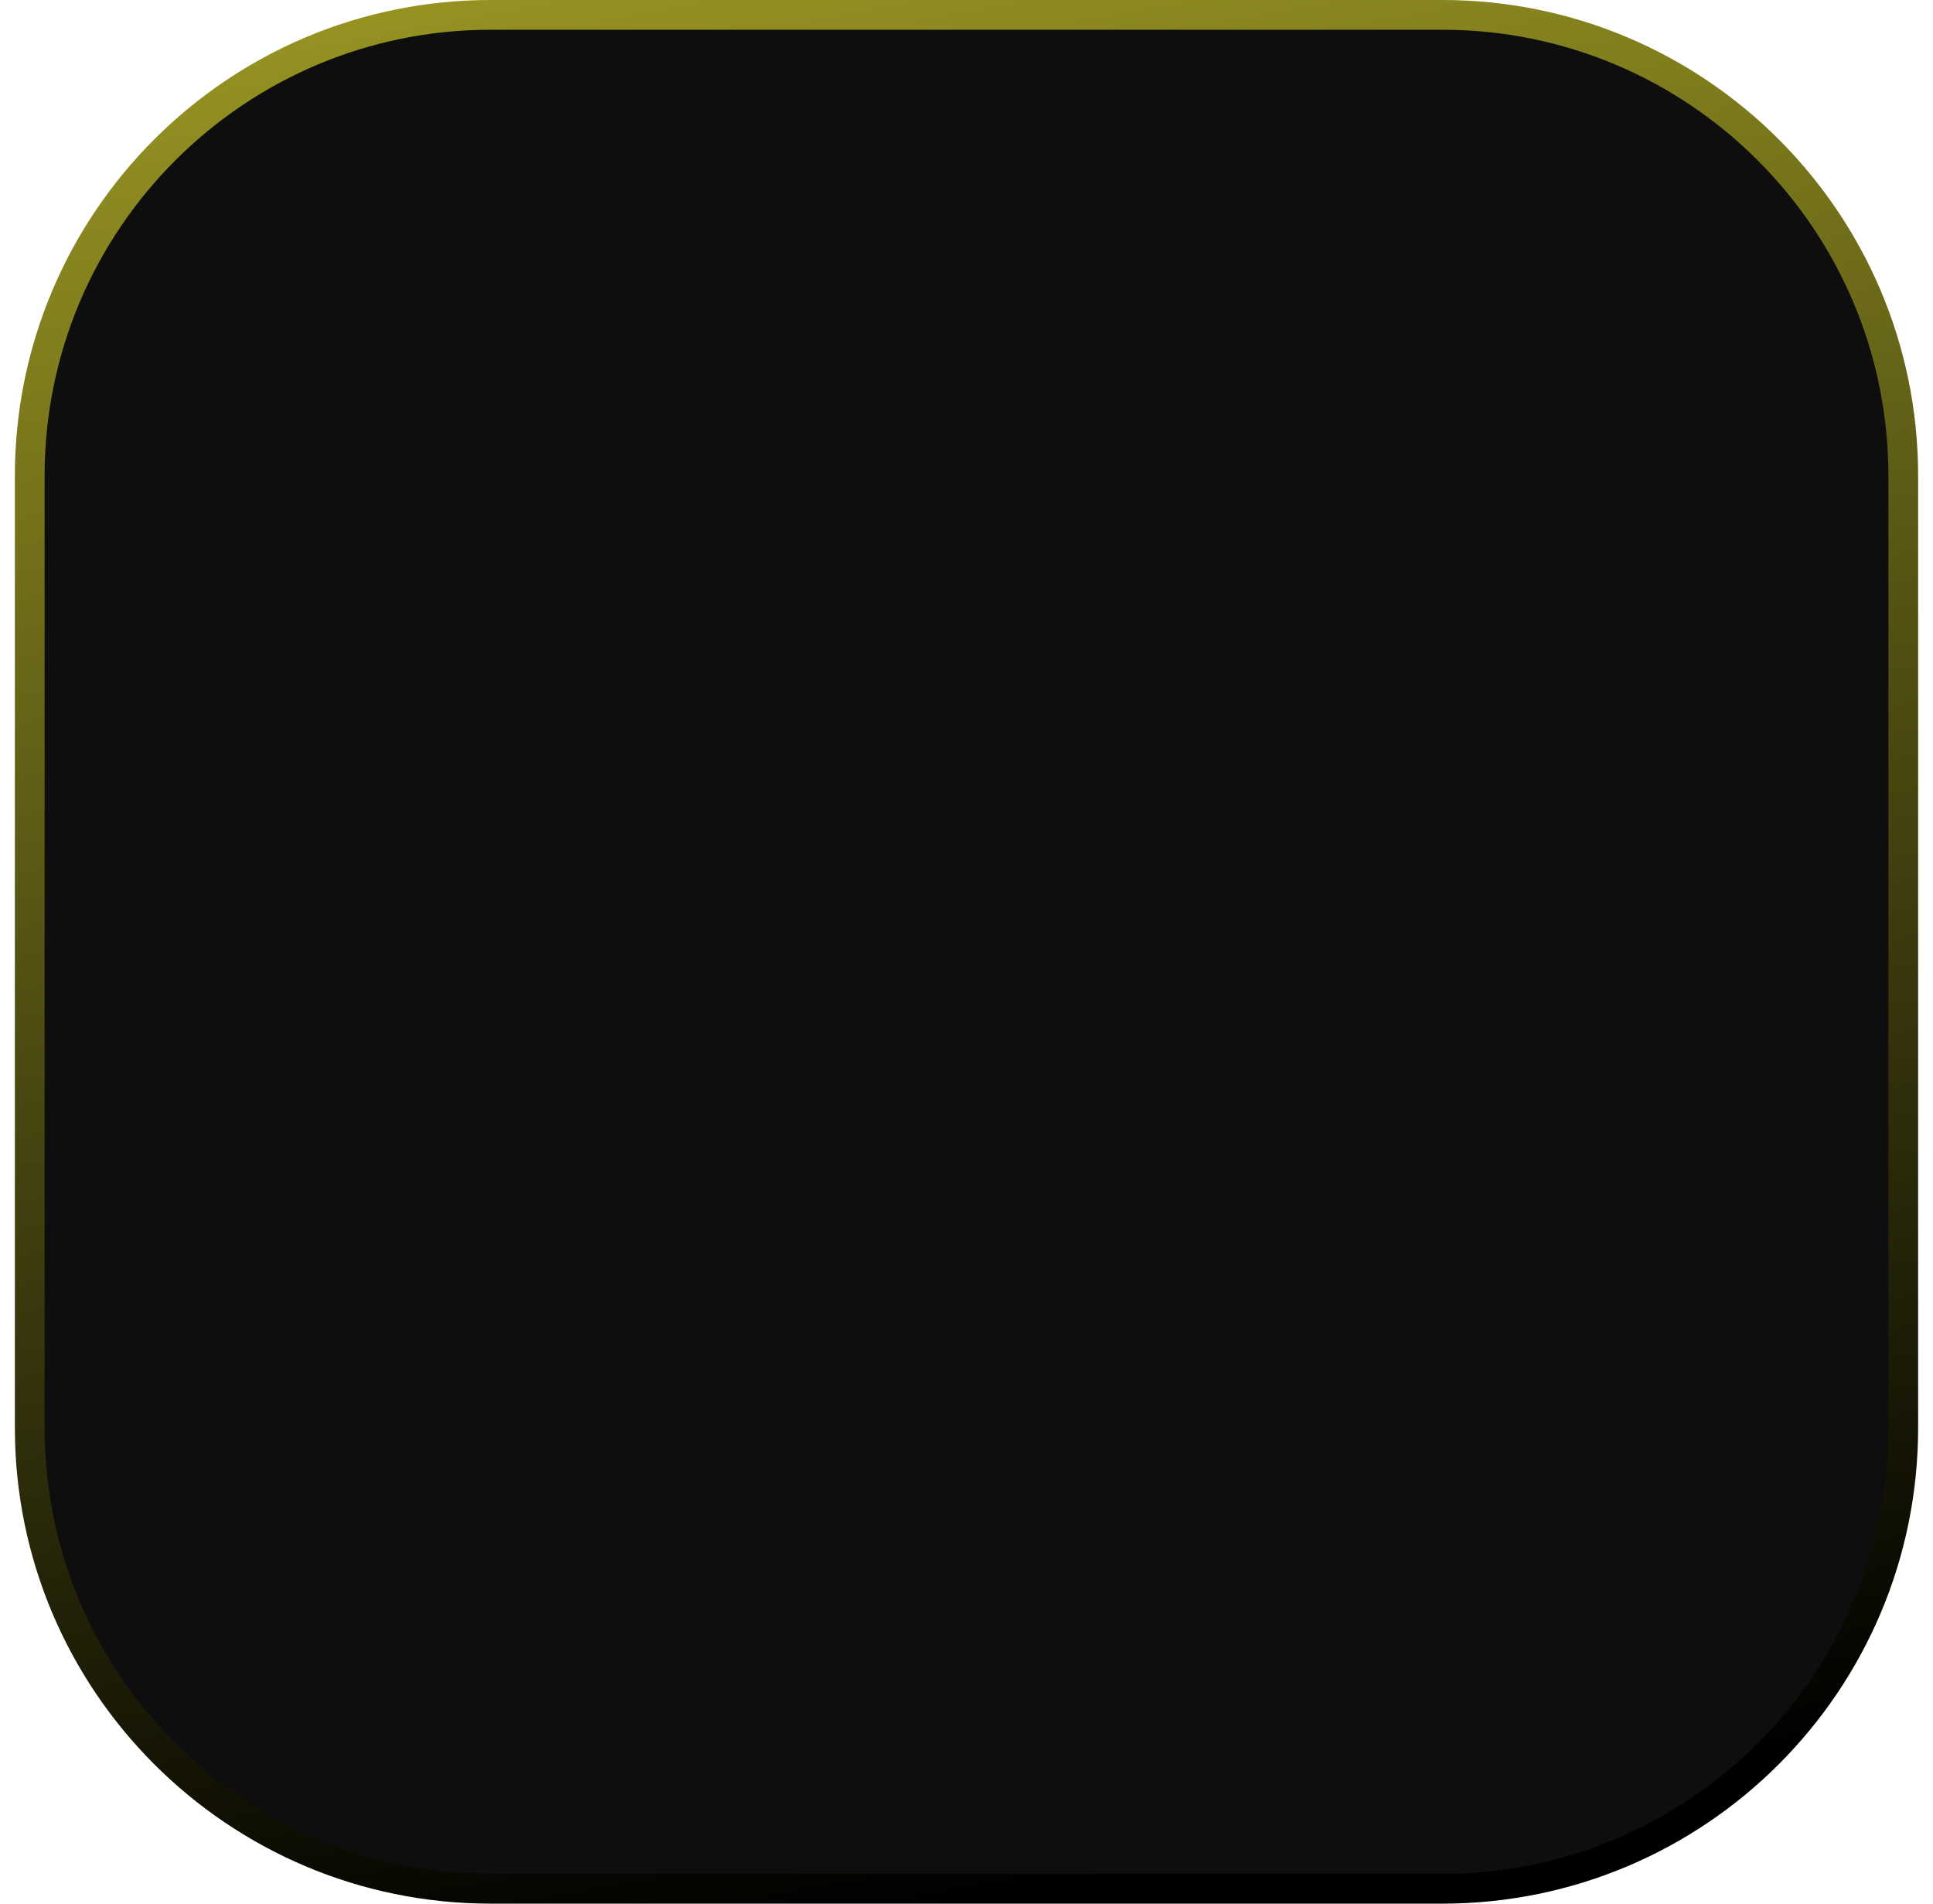
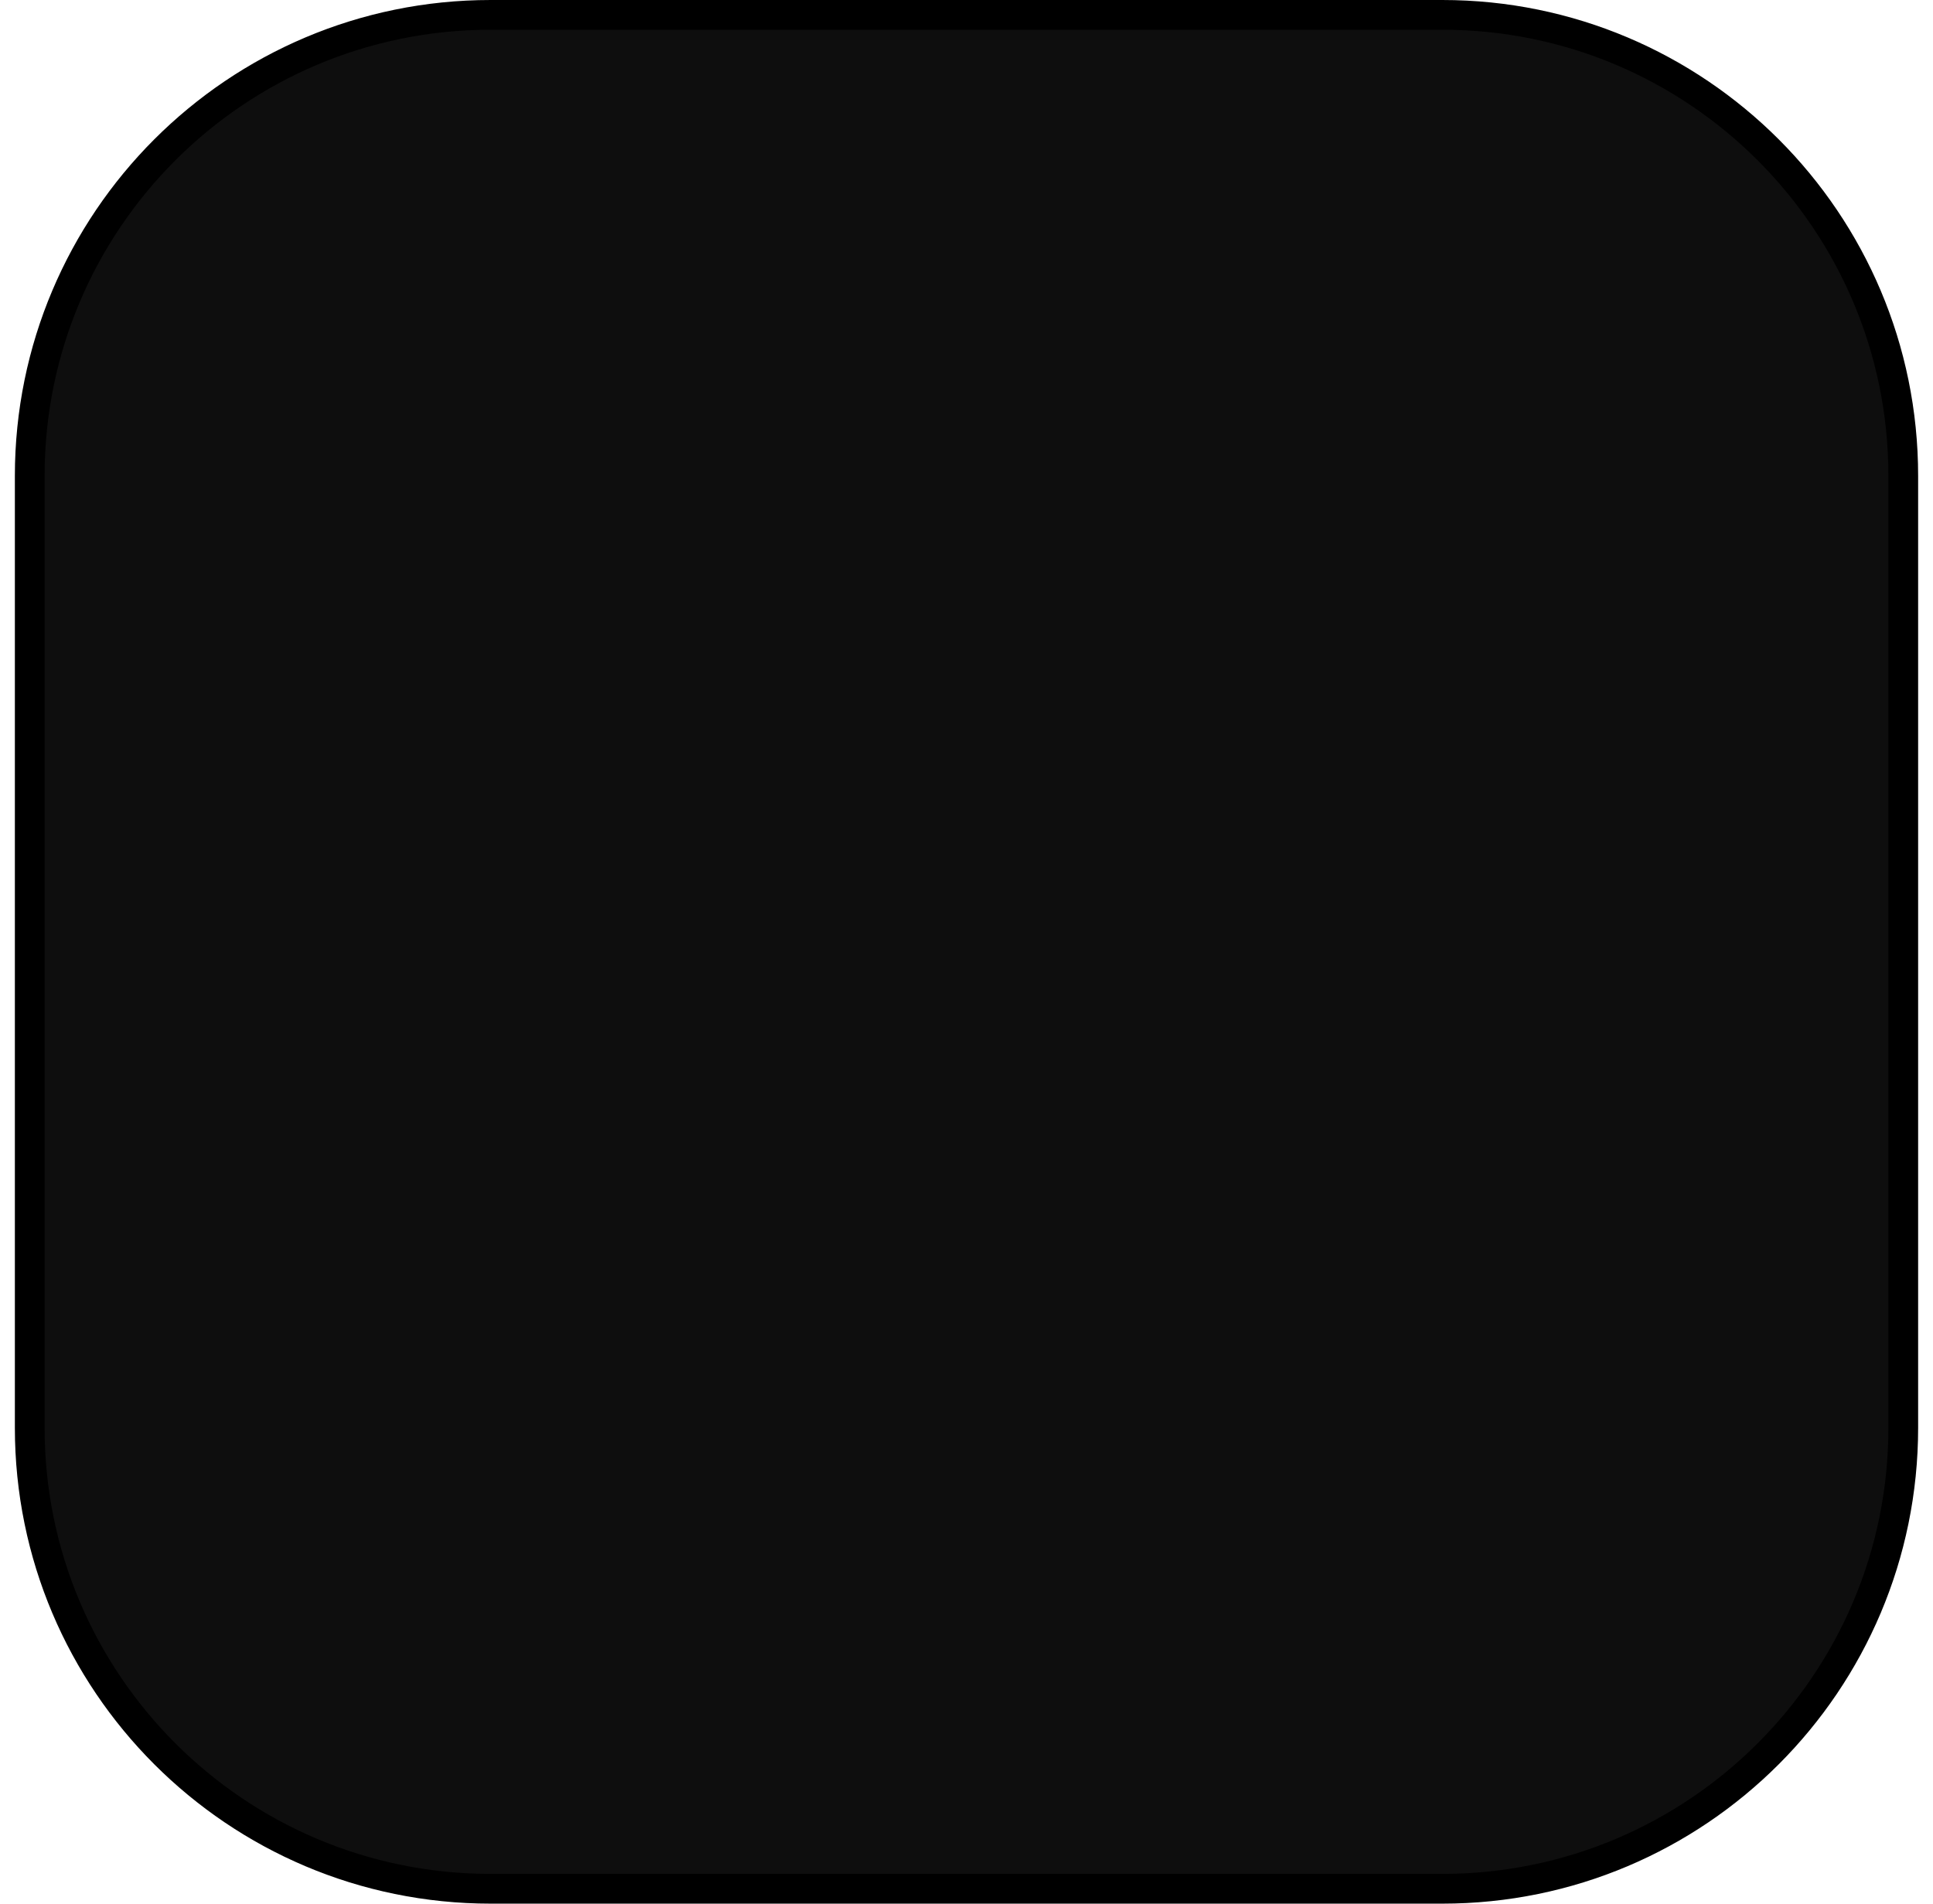
<svg xmlns="http://www.w3.org/2000/svg" width="65" height="64" viewBox="0 0 65 64" fill="none">
  <rect x="1" y="0.5" width="63" height="63" rx="15.5" fill="#0E0E0E" stroke="url(#paint0_linear_30_89163)" />
  <defs>
    <linearGradient id="paint0_linear_30_89163" x1="12.192" y1="-46.154" x2="32.5" y2="64" gradientUnits="userSpaceOnUse">
-       <stop stop-color="#FDF83A" />
+       <stop stopColor="#FDF83A" />
      <stop offset="1" />
    </linearGradient>
  </defs>
</svg>
